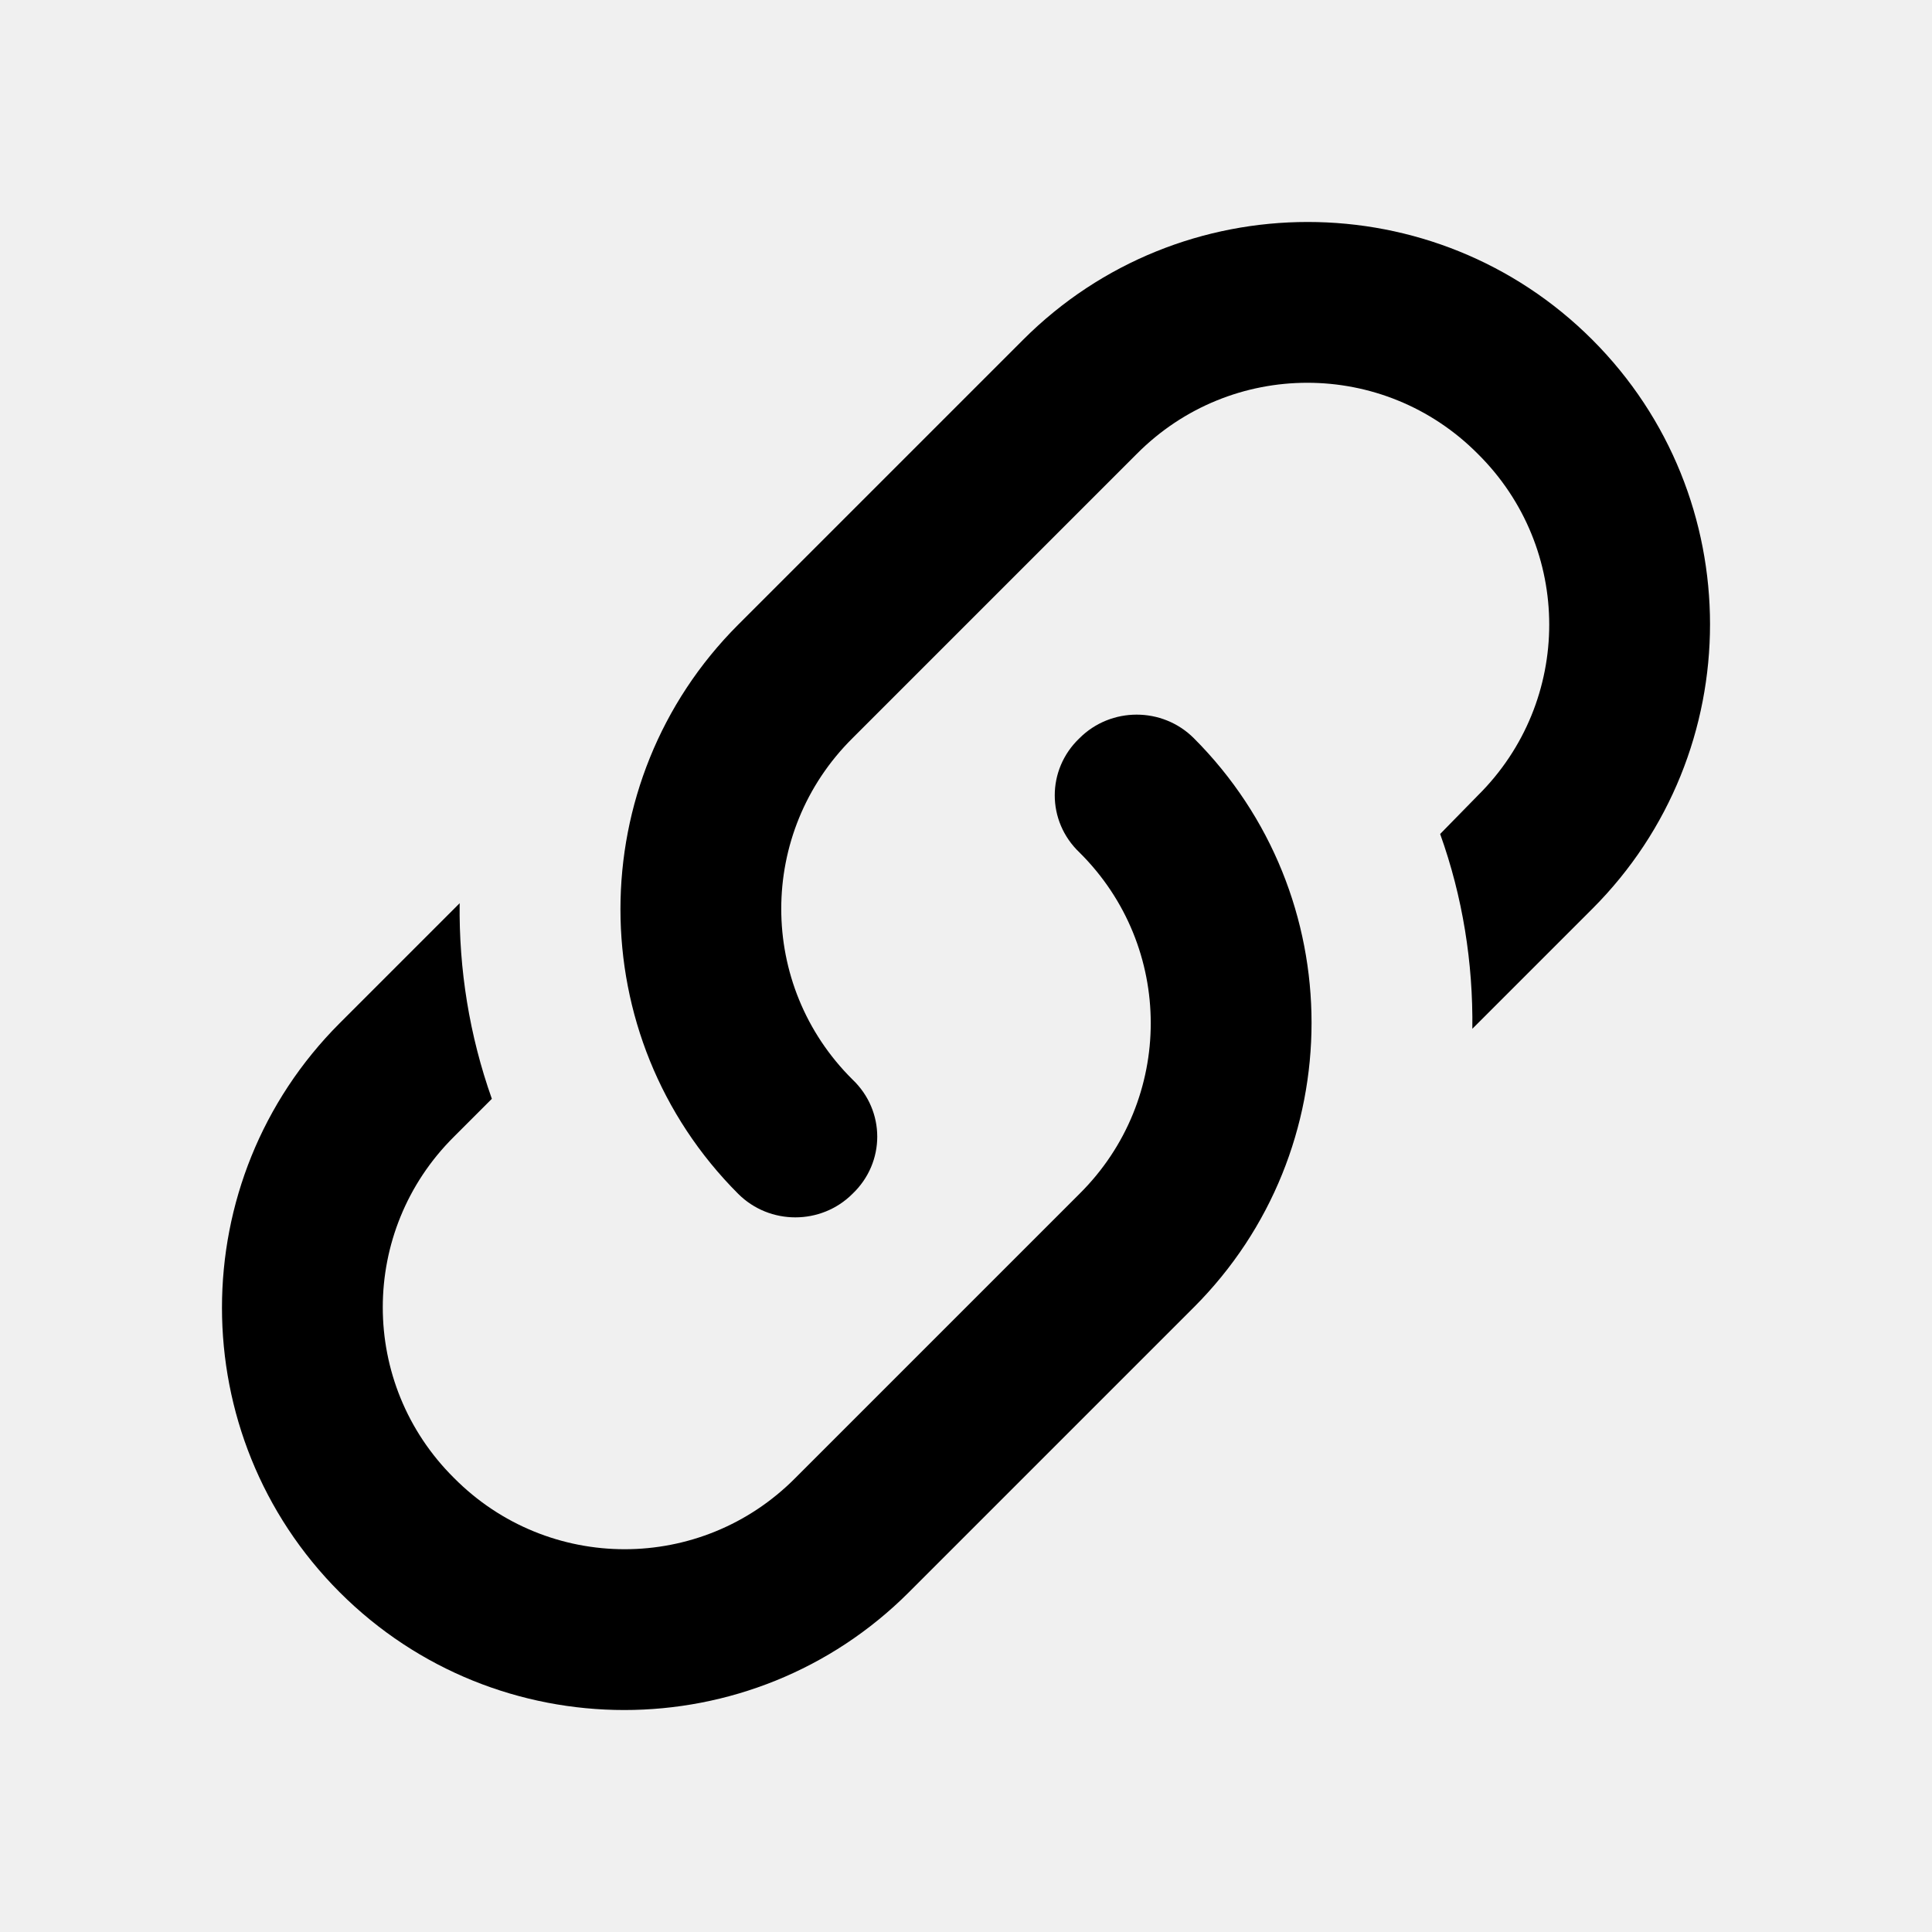
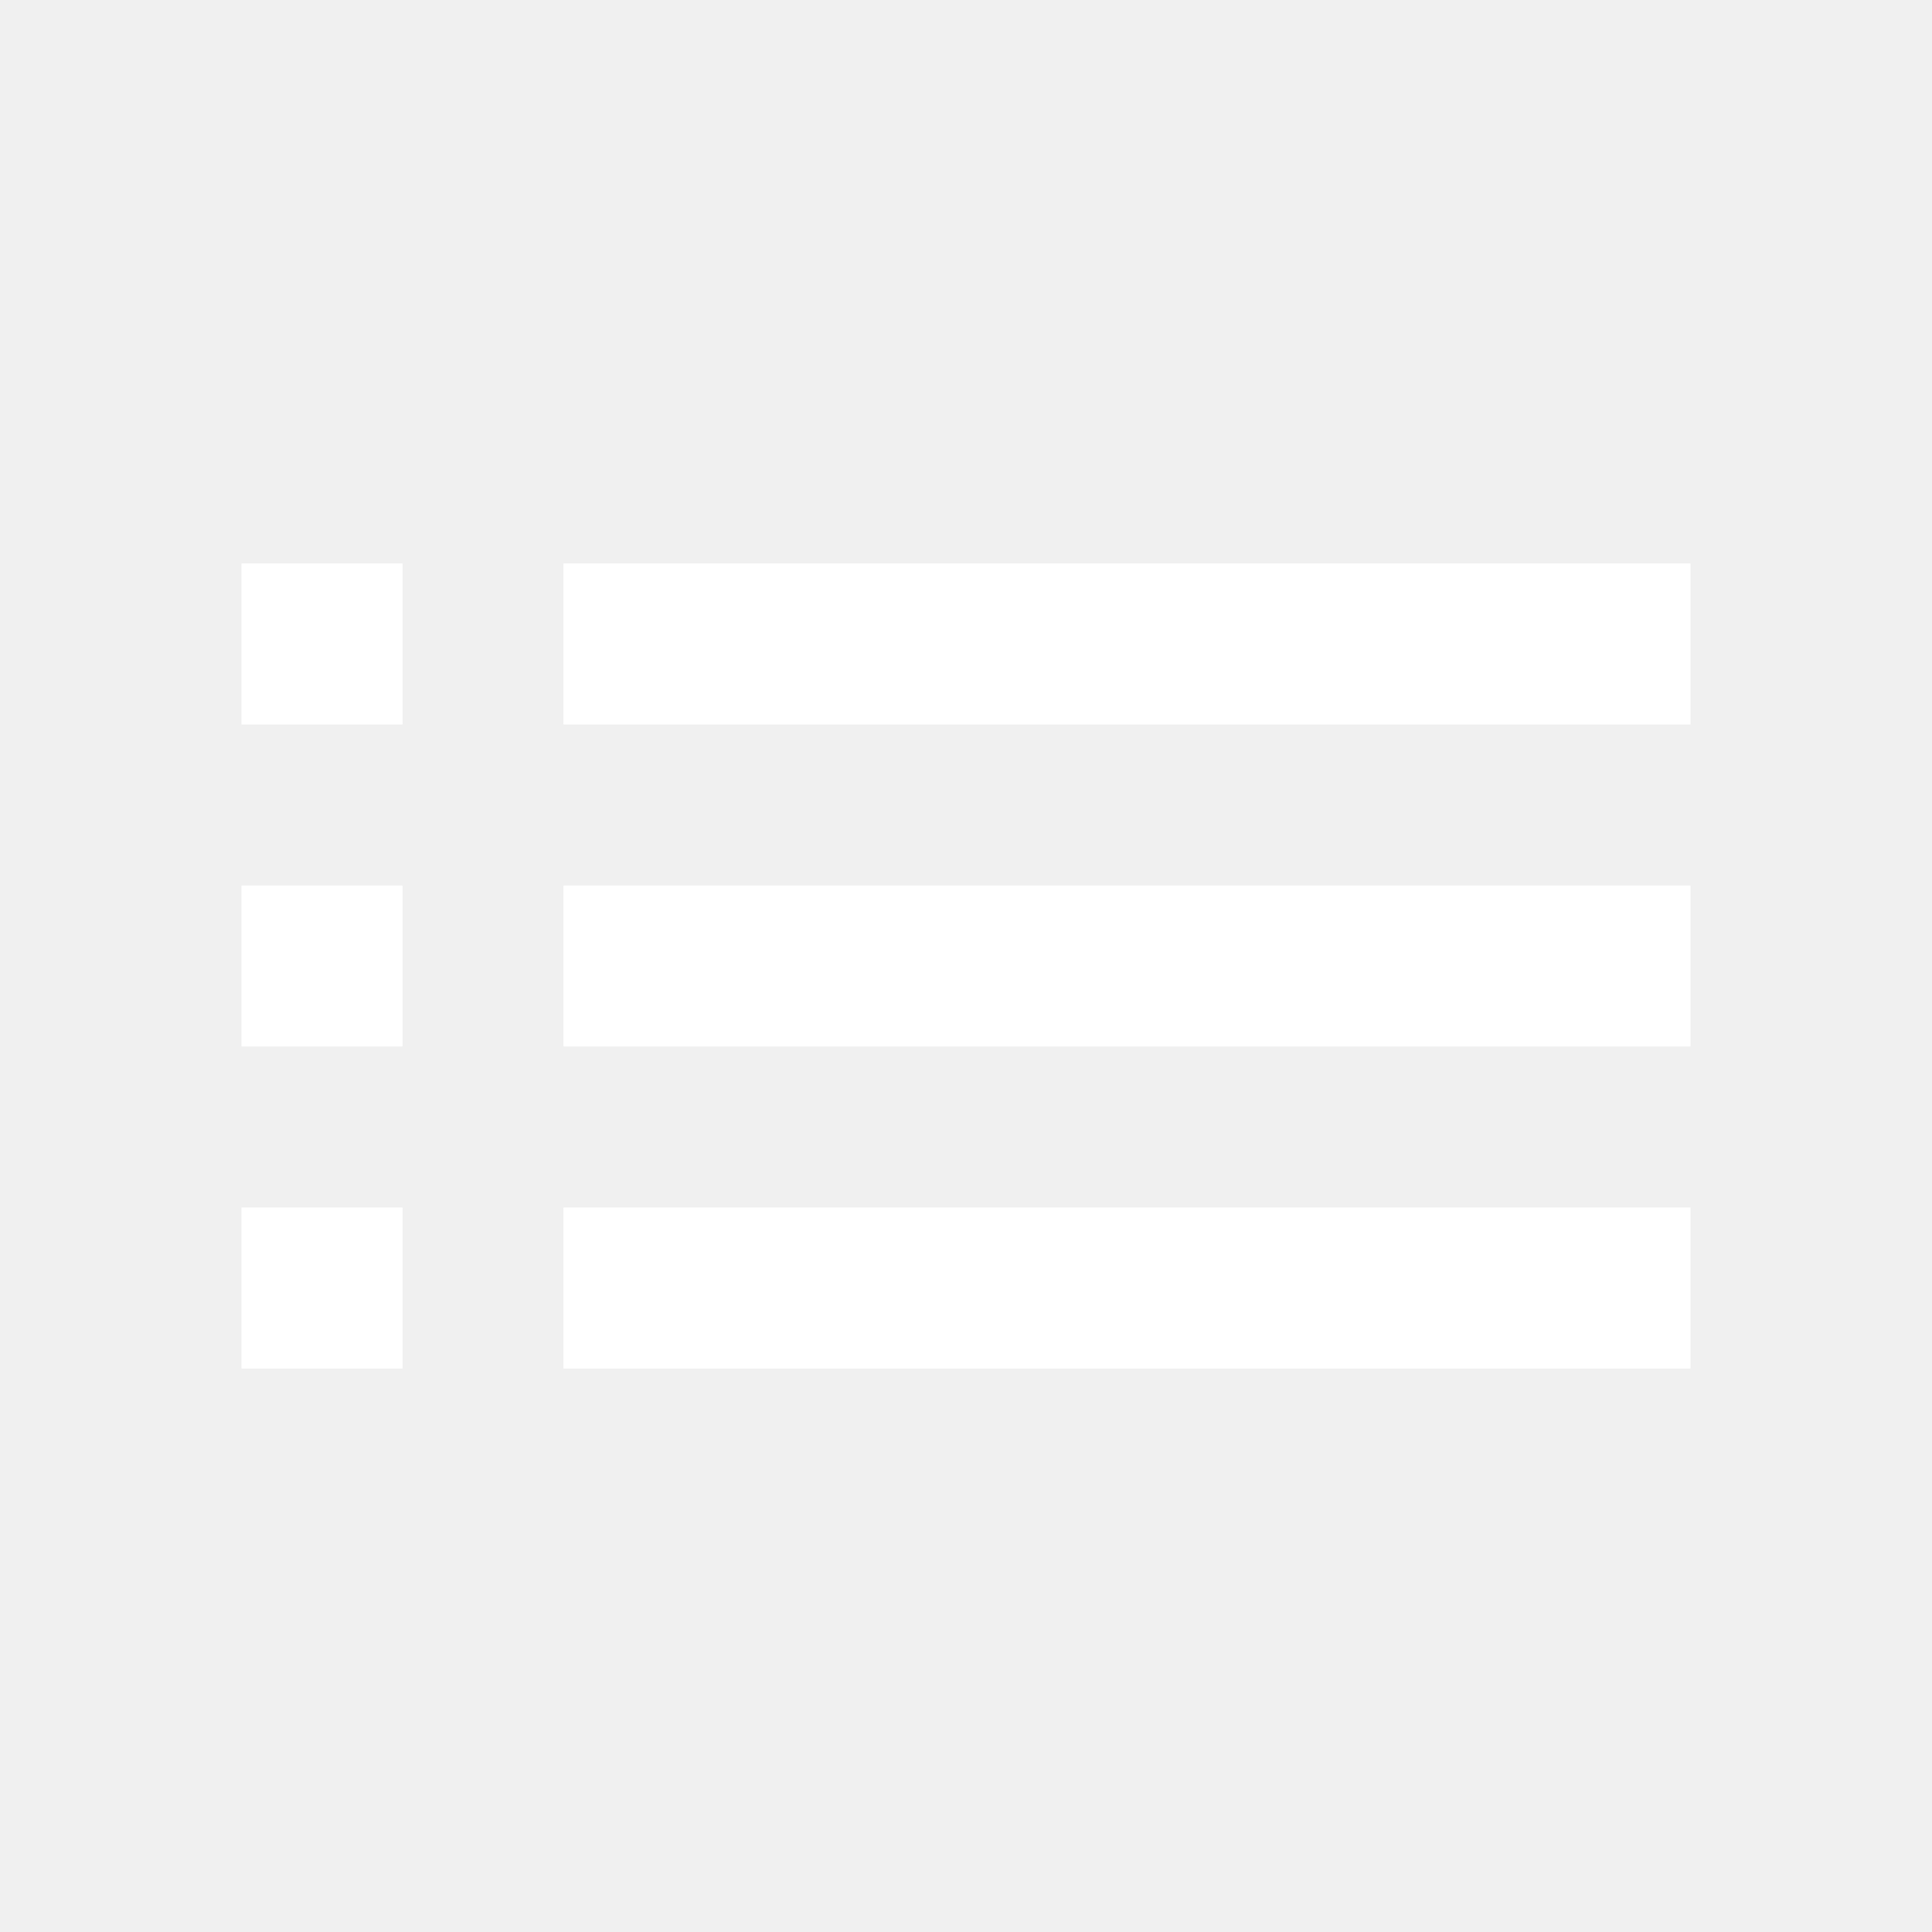
- <svg style="width:24px;height:24px" viewBox="0 0 24 24">
-   <path fill="#000000" d="M10.59,13.41C11,13.8 11,14.44 10.59,14.83C10.2,15.22 9.56,15.22 9.17,14.83C7.22,12.88 7.22,9.71 9.17,7.76V7.76L12.71,4.22C14.66,2.27 17.83,2.27 19.78,4.22C21.73,6.17 21.73,9.34 19.78,11.29L18.29,12.78C18.3,11.96 18.17,11.14 17.89,10.36L18.36,9.88C19.54,8.71 19.54,6.81 18.36,5.64C17.19,4.46 15.29,4.46 14.12,5.64L10.59,9.17C9.41,10.34 9.41,12.24 10.59,13.41M13.41,9.17C13.8,8.78 14.44,8.78 14.83,9.17C16.78,11.12 16.78,14.29 14.83,16.24V16.24L11.29,19.78C9.34,21.73 6.17,21.73 4.22,19.78C2.27,17.83 2.27,14.66 4.22,12.71L5.71,11.22C5.7,12.04 5.83,12.86 6.11,13.65L5.64,14.12C4.46,15.29 4.46,17.19 5.64,18.36C6.81,19.54 8.71,19.54 9.88,18.36L13.41,14.83C14.59,13.66 14.59,11.76 13.41,10.59C13,10.2 13,9.56 13.41,9.17Z" />
+ <svg xmlns="http://www.w3.org/2000/svg" fill="#FFFFFF" height="24" viewBox="0 0 24 24" width="24">
+   <path d="M3 13h2v-2H3v2zm0 4h2v-2H3v2zm0-8h2V7H3v2zm4 4h14v-2H7v2zm0 4h14v-2H7v2zM7 7v2h14V7H7z" />
+   <path d="M0 0h24v24H0z" fill="none" />
</svg>
